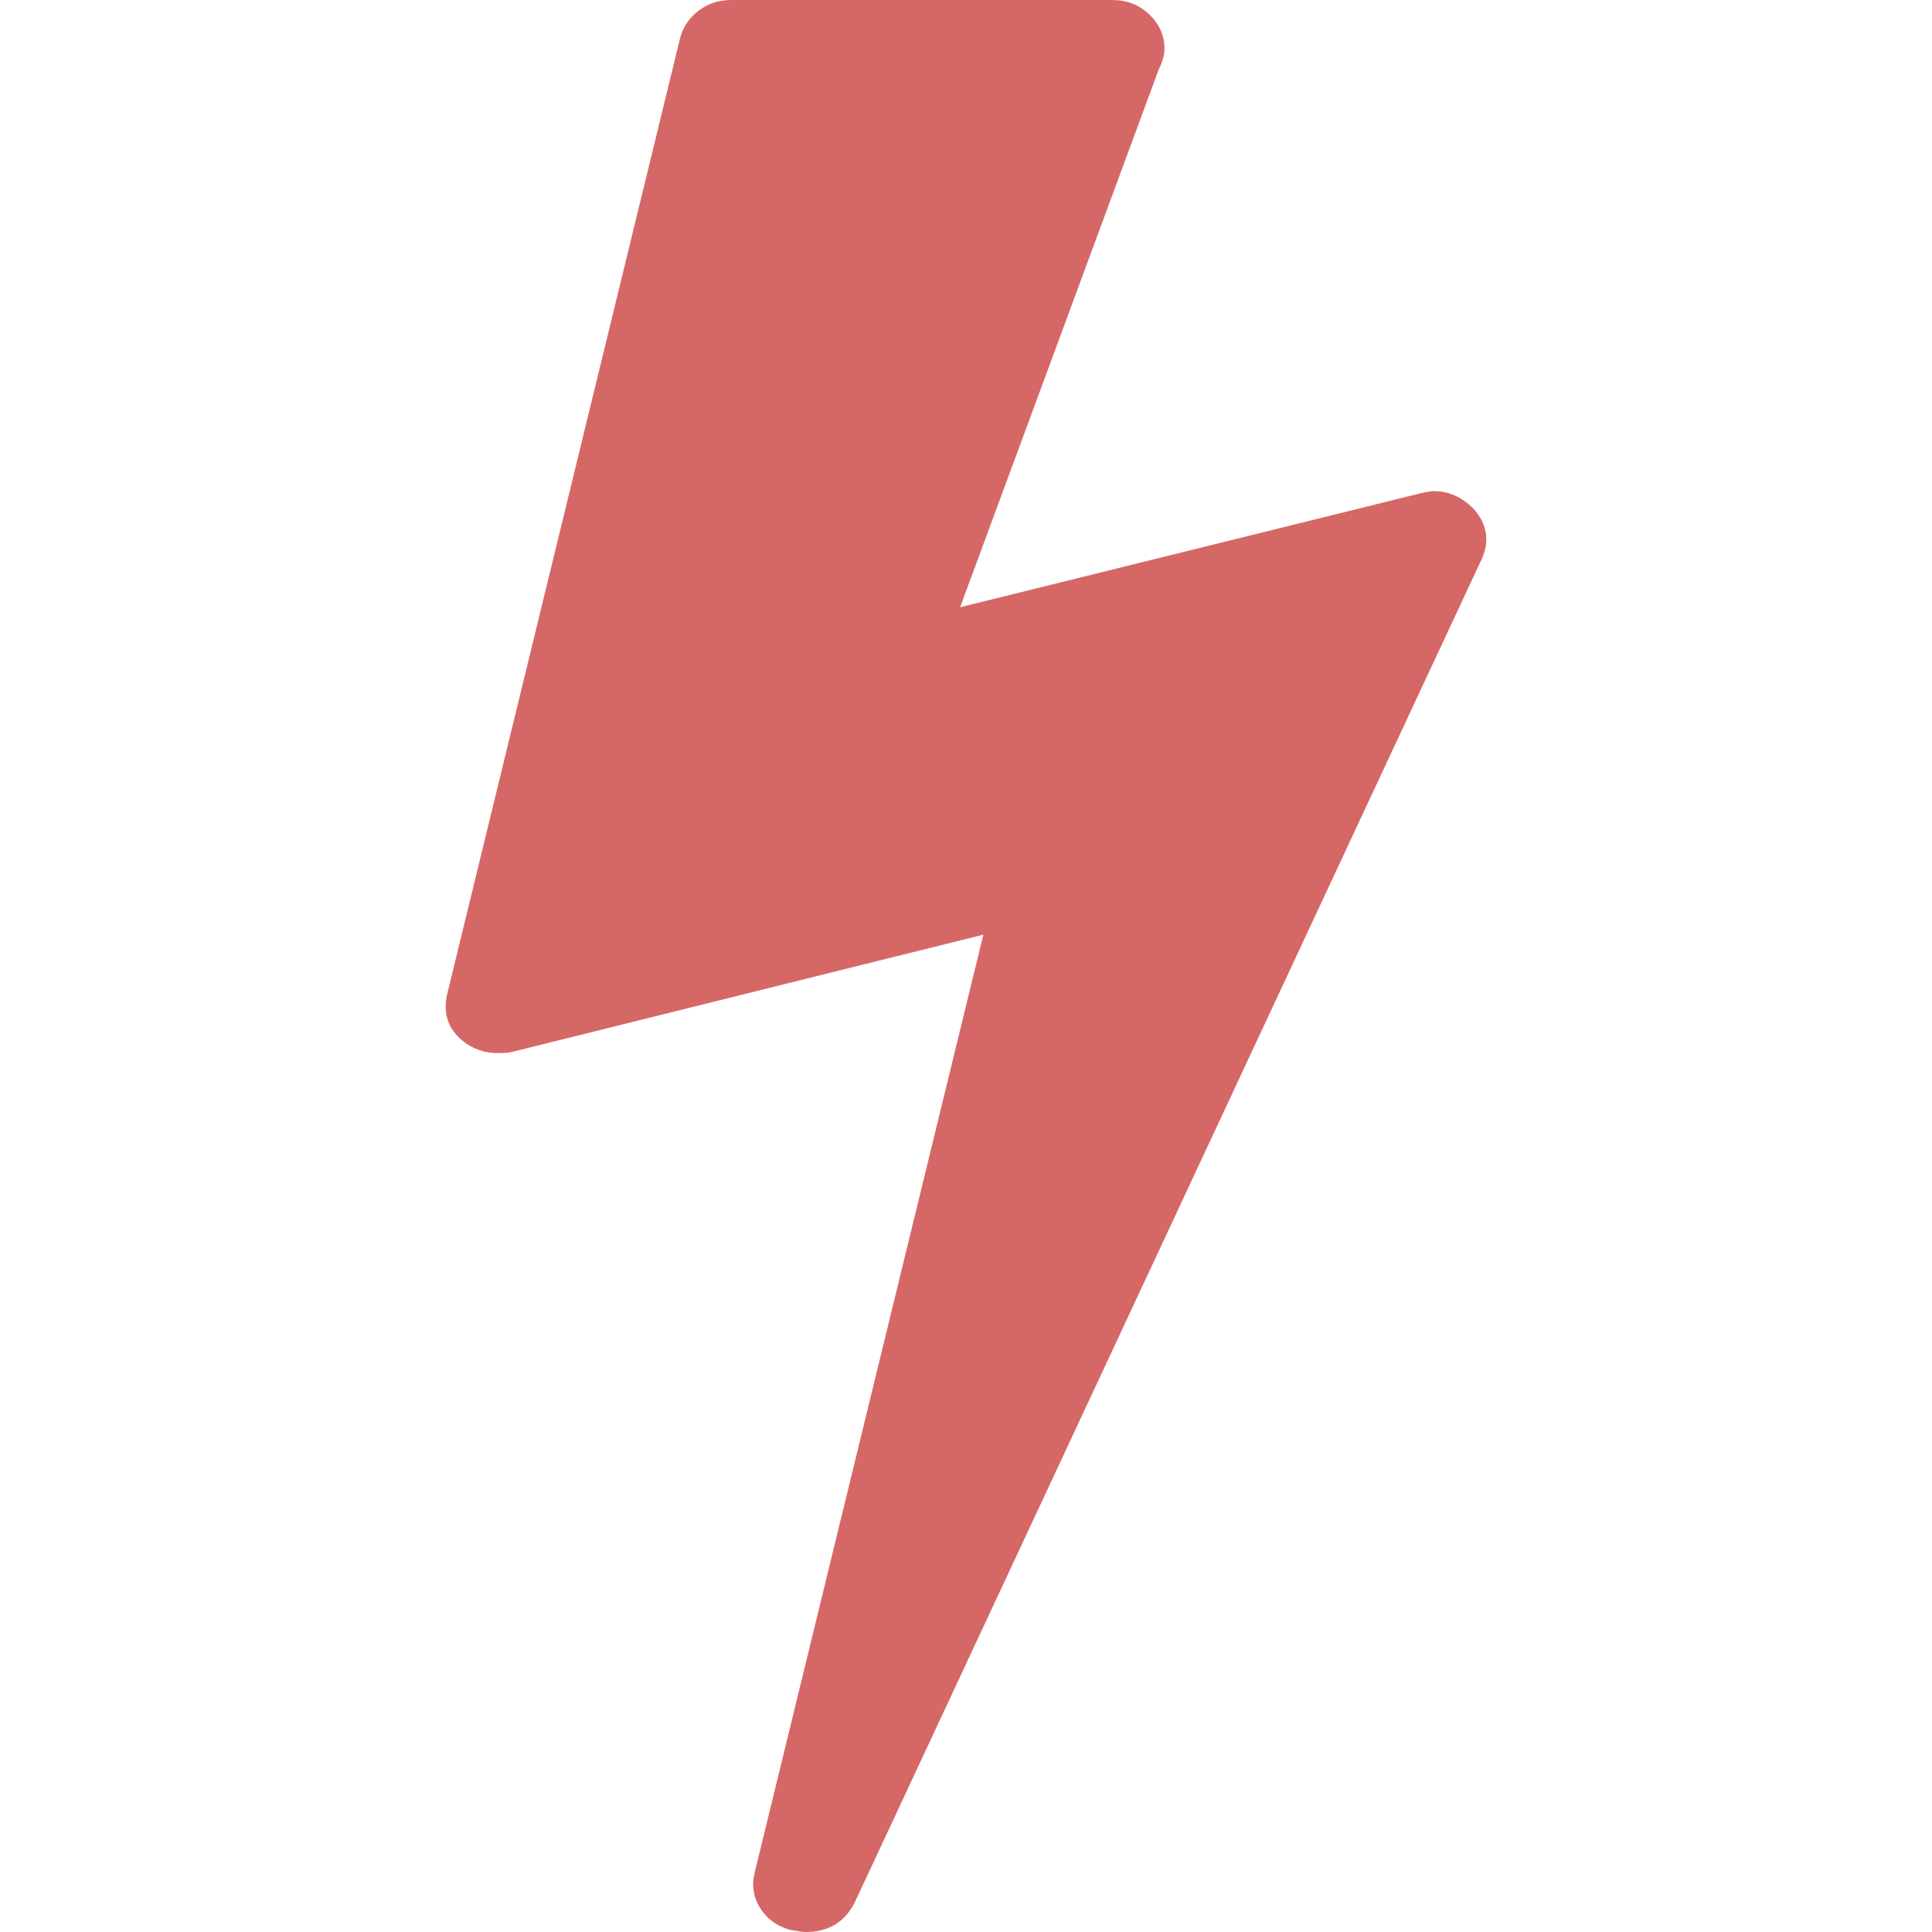
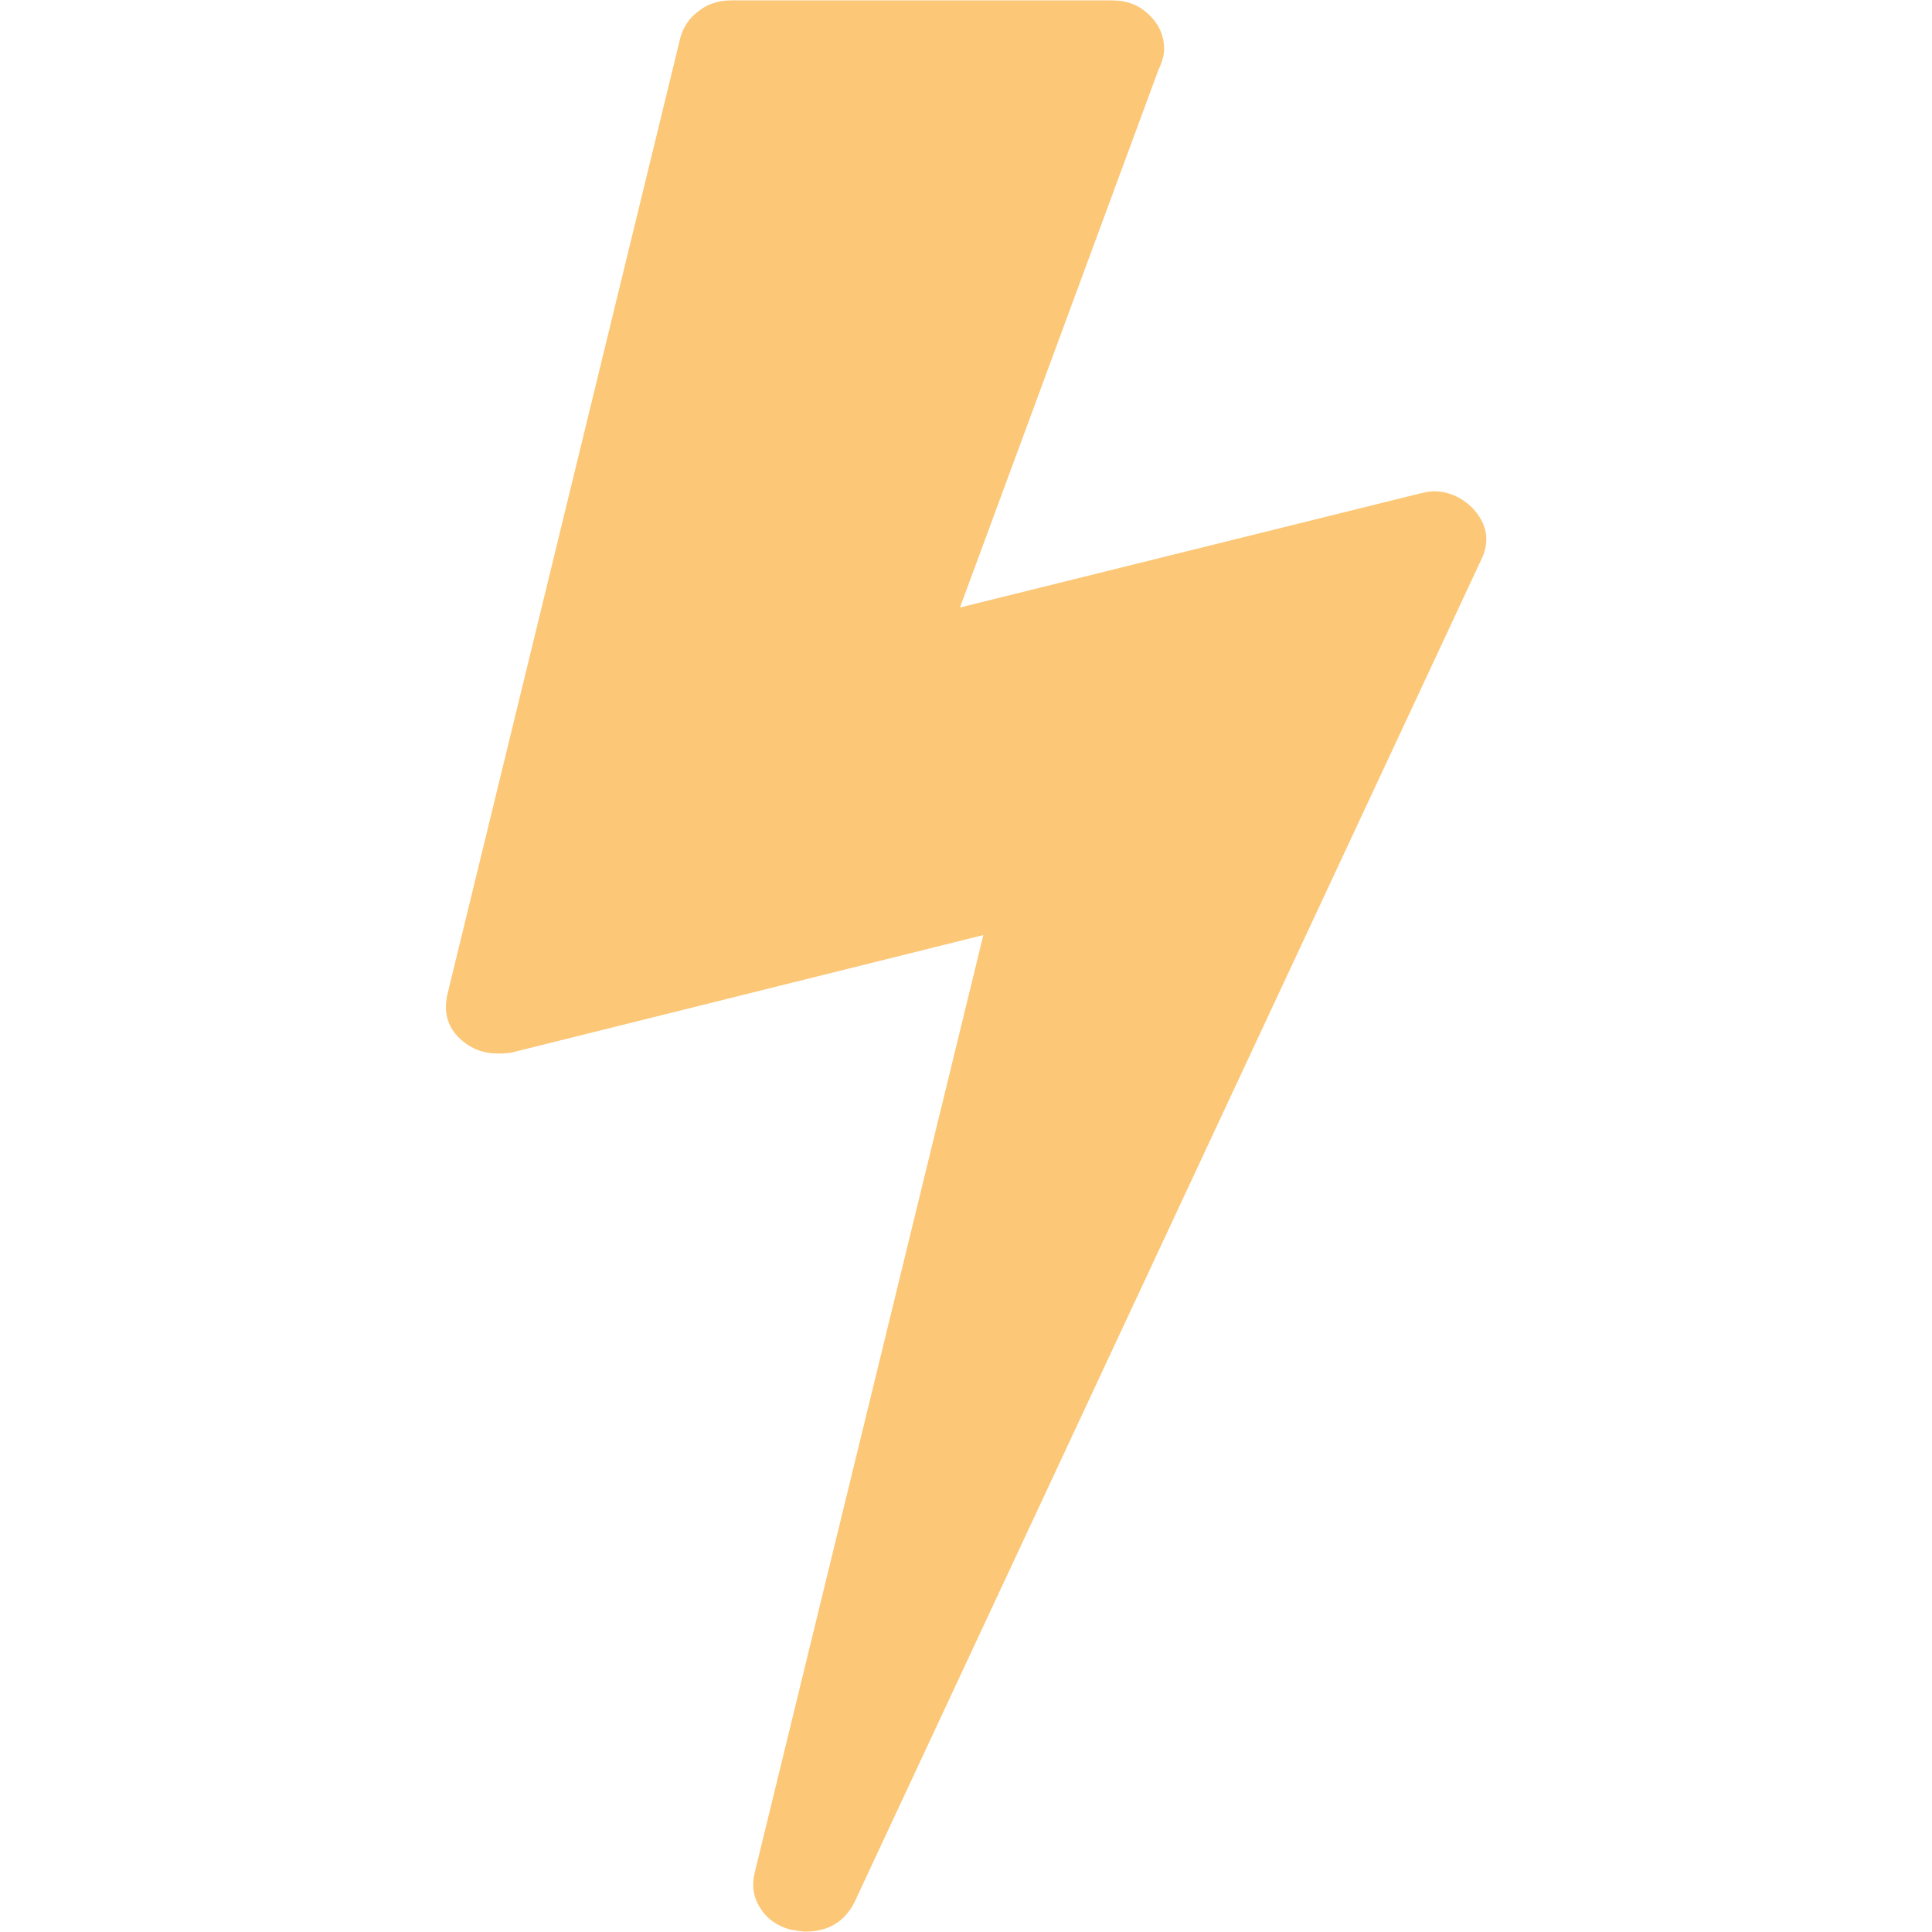
- <svg xmlns="http://www.w3.org/2000/svg" version="1.1" id="Capa_1" x="0px" y="0px" width="512px" height="512px" viewBox="0 0 475.084 475.085" style="enable-background:new 0 0 475.084 475.085;" xml:space="preserve">
+ <svg xmlns="http://www.w3.org/2000/svg" version="1.1" id="Capa_1" x="0px" y="0px" viewBox="0 0 512 512" style="enable-background:new 0 0 512 512;" xml:space="preserve">
+   <style type="text/css">
+ 	.st0{fill:#FCC776;}
+ </style>
  <g>
-     <path d="M362.296,125.055c-2.851-2.853-6.092-4.28-9.706-4.287c-0.77,0-1.902,0.193-3.432,0.572L236.1,149.319L284.917,17.13   c0.951-1.903,1.431-3.614,1.431-5.139c0-3.234-1.242-6.04-3.713-8.42C280.161,1.188,277.115,0,273.501,0h-93.645   c-3.045,0-5.708,0.855-7.994,2.568c-2.284,1.715-3.809,3.905-4.568,6.567l-57.386,235.546c-0.953,4.564,0.284,8.277,3.711,11.135   c2.473,2.099,5.421,3.139,8.848,3.139c1.524,0,2.666-0.089,3.427-0.281l115.914-28.838l-56.244,230.691   c-0.76,3.045-0.333,5.899,1.287,8.562c1.619,2.669,4.047,4.476,7.281,5.427c1.903,0.377,3.239,0.568,3.999,0.568   c5.52,0,9.514-2.375,11.991-7.136l154.172-330.332C366.389,133.049,365.728,128.86,362.296,125.055z" fill="#d56867" />
+     <path class="st0" d="M390.4,134.8c-3.1-3.1-6.6-4.6-10.5-4.6c-0.8,0-2,0.2-3.7,0.6l-121.8,30.2l52.6-142.5c1-2.1,1.5-3.9,1.5-5.5   c0-3.5-1.3-6.5-4-9.1c-2.7-2.6-5.9-3.8-9.8-3.8H193.8c-3.3,0-6.2,0.9-8.6,2.8c-2.5,1.8-4.1,4.2-4.9,7.1l-61.8,253.8   c-1,4.9,0.3,8.9,4,12c2.7,2.3,5.8,3.4,9.5,3.4c1.6,0,2.9-0.1,3.7-0.3l124.9-31.1L200,496.3c-0.8,3.3-0.4,6.4,1.4,9.2   c1.7,2.9,4.4,4.8,7.8,5.8c2.1,0.4,3.5,0.6,4.3,0.6c5.9,0,10.3-2.6,12.9-7.7l166.2-356C394.9,143.4,394.1,138.9,390.4,134.8z" />
  </g>
-   <g>
- </g>
-   <g>
- </g>
-   <g>
- </g>
-   <g>
- </g>
-   <g>
- </g>
-   <g>
- </g>
-   <g>
- </g>
-   <g>
- </g>
-   <g>
- </g>
-   <g>
- </g>
-   <g>
- </g>
-   <g>
- </g>
-   <g>
- </g>
-   <g>
- </g>
-   <g>
- </g>
</svg>
